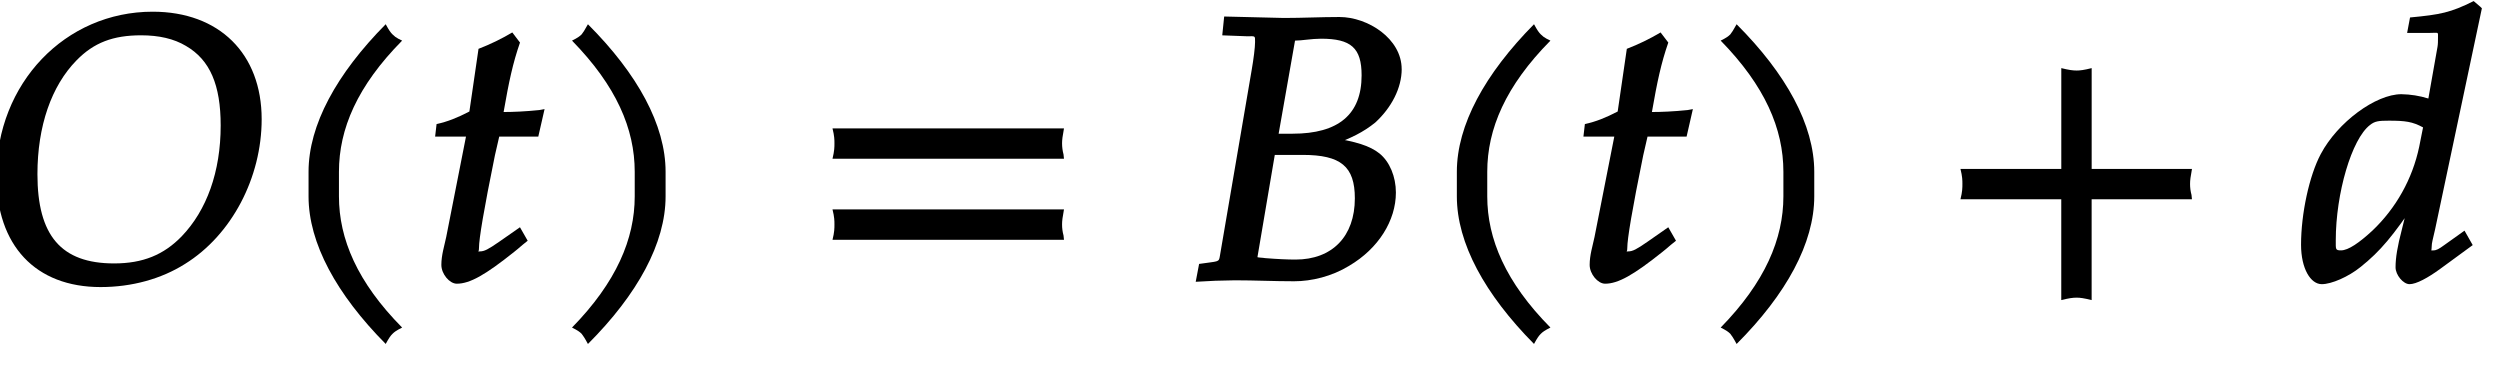
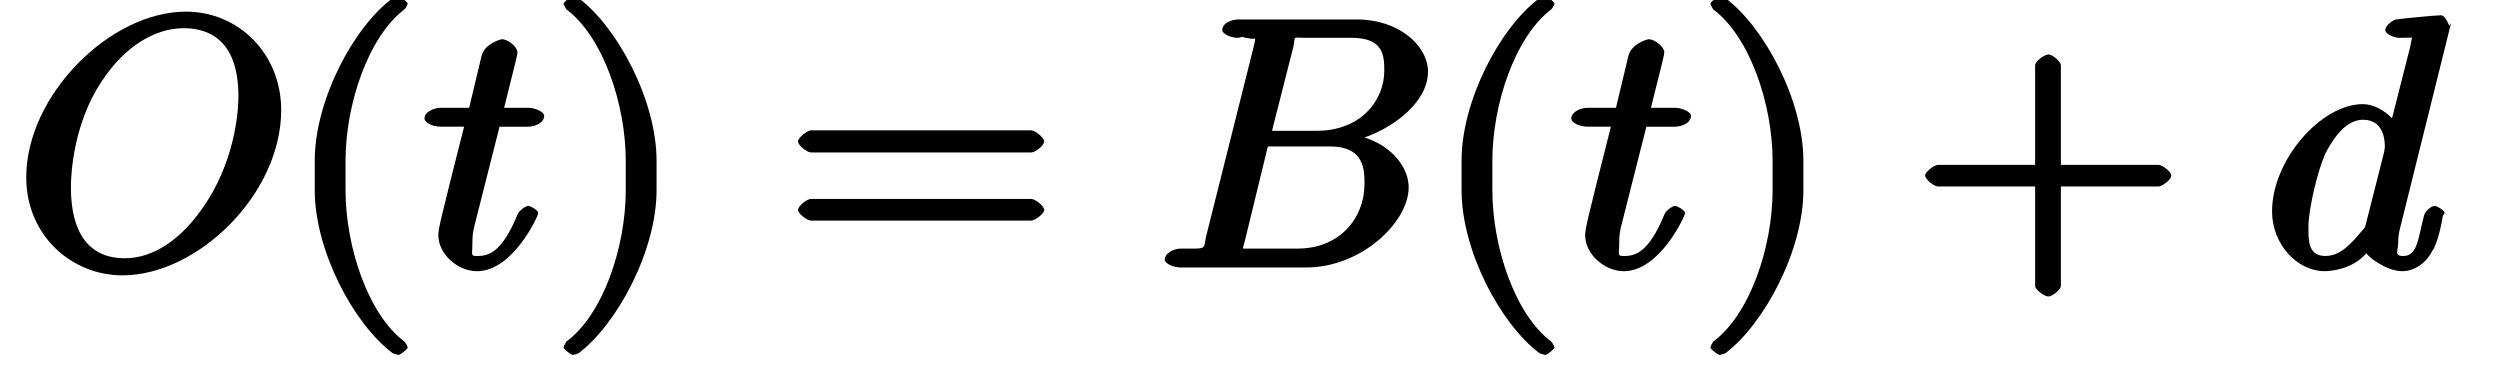
- <svg xmlns="http://www.w3.org/2000/svg" xmlns:xlink="http://www.w3.org/1999/xlink" width="108" height="16" viewBox="0 0 81 12">
+ <svg xmlns="http://www.w3.org/2000/svg" xmlns:xlink="http://www.w3.org/1999/xlink" width="111px" height="17px" viewBox="0 0 83 13">
  <defs>
    <symbol overflow="visible" id="a">
-       <path d="M9.078-5.219c0-2.125-1.375-3.484-3.531-3.484-2.828 0-5.063 2.312-5.063 5.328C.484-1.125 1.75.219 3.86.219c1.016 0 1.97-.266 2.735-.75C8.109-1.47 9.078-3.328 9.078-5.22zm-1.328.203c0 1.5-.453 2.75-1.266 3.594-.578.594-1.25.875-2.187.875-1.719 0-2.484-.906-2.484-2.89 0-1.563.453-2.86 1.265-3.688.563-.578 1.188-.813 2.094-.813.578 0 1.062.11 1.453.344.781.453 1.125 1.266 1.125 2.578zm0 0" />
+       <path d="M9.031-5.344c0-1.922-1.453-3.343-3.234-3.343-2.578 0-5.422 2.843-5.422 5.624C.375-1.077 1.922.267 3.641.267c2.546 0 5.39-2.75 5.39-5.61zm-1.453-.468c0 .859-.266 2.64-1.453 4.109-.563.719-1.406 1.39-2.406 1.39-1.188 0-1.828-.828-1.828-2.406 0-.531.109-2.187 1.03-3.578.813-1.25 1.86-1.828 2.798-1.828.984 0 1.86.531 1.86 2.313zm0 0" />
    </symbol>
    <symbol overflow="visible" id="b">
-       <path d="M4.203-7.828a.735.735 0 01-.187-.14c-.063-.063-.11-.126-.22-.329-1.593 1.61-2.5 3.266-2.5 4.781v.797c0 1.516.907 3.172 2.5 4.781.11-.203.157-.265.22-.328.062-.062.125-.109.312-.203C2.875.063 2.281-1.344 2.281-2.719v-.797c0-1.39.594-2.78 2.047-4.25zm0 0" />
+       <path d="M4.156 2.719c0-.047-.078-.172-.11-.203-1.234-.922-2-3.22-2-5.141v-1c0-1.906.767-4.203 2-5.14a.457.457 0 00.11-.188c0-.063-.25-.25-.312-.25a1.01 1.01 0 00-.203.062C2.312-8.156 1-5.67 1-3.625v1C1-.578 2.313 1.906 3.64 2.906c.016.016.188.063.204.063.062 0 .312-.203.312-.25zm0 0" />
    </symbol>
    <symbol overflow="visible" id="c">
-       <path d="M3.703-5.516c-.453.047-.86.063-1.156.063.172-.984.297-1.578.531-2.25l-.25-.328a7.16 7.16 0 01-1.094.531l-.296 2.031c-.391.203-.704.328-1.063.407l-.047.406h1l-.64 3.25C.625-1.11.53-.813.53-.5c0 .297.266.61.5.61.422 0 .922-.282 1.86-1.032.218-.172.14-.125.437-.36l-.25-.437-.672.469c-.36.25-.484.313-.625.313-.093 0-.031.046-.031-.11 0-.297.156-1.234.516-3l.14-.61h1.266l.203-.89zm0 0" />
+       <path d="M4.14-5.156c0-.125-.312-.266-.53-.266H2.78c.39-1.562.453-1.797.453-1.875 0-.203-.328-.453-.53-.453-.032 0-.579.14-.688.563l-.422 1.765H.64c-.25 0-.563.14-.563.36 0 .156.297.28.531.28h.813C.594-1.515.547-1.311.547-1.093c0 .64.656 1.219 1.312 1.219 1.22 0 2.079-1.875 2.079-1.969 0-.11-.282-.25-.329-.25-.109 0-.328.172-.375.297C2.72-.547 2.281-.39 1.875-.39c-.25 0-.172-.03-.172-.421 0-.282.016-.375.063-.579l.859-3.39h.953c.25 0 .563-.125.563-.375zm0 0" />
    </symbol>
    <symbol overflow="visible" id="d">
-       <path d="M3.766-2.719v-.797c0-1.515-.907-3.171-2.516-4.78-.11.202-.156.265-.203.327-.063.063-.125.11-.313.203 1.438 1.47 2.032 2.86 2.032 4.25v.797c0 1.375-.594 2.781-2.032 4.25.188.094.25.14.313.203.047.063.094.125.203.329C2.86.452 3.766-1.204 3.766-2.72zm0 0" />
+       <path d="M3.64-2.625v-1c0-2.047-1.328-4.531-2.64-5.516a.774.774 0 00-.203-.062c-.063 0-.313.187-.313.25 0 .031.079.172.094.187 1.25.938 2.016 3.235 2.016 5.141v1c0 1.922-.766 4.219-2.016 5.14-.015.032-.094.157-.094.204 0 .047.25.25.313.25A.774.774 0 001 2.906c1.313-1 2.64-3.484 2.64-5.531zm0 0" />
    </symbol>
    <symbol overflow="visible" id="e">
-       <path d="M8.266-4.078a1.419 1.419 0 01-.047-.36c0-.109.015-.234.062-.484h-7.5c.063.25.063.375.063.484 0 .125 0 .235-.063.5h7.5zm0 2.625a1.332 1.332 0 01-.047-.36c0-.109.015-.234.062-.484h-7.5c.063.25.063.375.063.485 0 .125 0 .25-.063.5h7.5zm0 0" />
+       <path d="M8.828-4.281c0-.125-.312-.375-.437-.375H.906c-.125 0-.437.25-.437.375 0 .14.312.375.437.375h7.485c.125 0 .437-.235.437-.375zm0 2.328c0-.14-.312-.375-.437-.375H.906c-.125 0-.437.234-.437.375 0 .125.312.36.437.36h7.485c.125 0 .437-.235.437-.36zm0 0" />
    </symbol>
    <symbol overflow="visible" id="f">
-       <path d="M6.813-6.844c0-.984-1.094-1.687-2.016-1.687-.594 0-1.203.031-1.797.031l-1.938-.047-.062.61.797.03c.281 0 .266-.03.266.188 0 .172-.047.547-.11.907L.922-.782C.89-.577.875-.624.25-.531L.14.048A21.28 21.28 0 011.407 0c.64 0 1.266.031 1.922.031.563 0 1.219-.156 1.781-.5.954-.562 1.516-1.469 1.516-2.375 0-.515-.203-1-.531-1.265-.313-.25-.766-.391-1.594-.516v.266c.688-.25 1.063-.438 1.453-.75.531-.485.86-1.125.86-1.735zM5.296-2.656c0 1.234-.734 1.984-1.922 1.984-.25 0-.594-.015-.984-.047-.079-.015-.22-.015-.25-.031l.562-3.313h.906c1.235 0 1.688.375 1.688 1.407zm.219-3.985c0 1.266-.75 1.891-2.235 1.891h-.453l.531-3.016c.22 0 .532-.062.844-.062.969 0 1.313.297 1.313 1.187zm0 0" />
+       <path d="M9.234-6.64c0-.891-.984-1.782-2.421-1.782H2.796c-.235 0-.547.125-.547.36 0 .14.313.265.531.265l.14-.031s.11.031.313.062c.22.016.125-.093.125.063 0 .047-.015.078-.046.219l-1.61 6.421c-.11.47.063.422-.875.422-.203 0-.531.141-.531.375 0 .141.312.266.531.266h4.266c1.89 0 3.484-1.547 3.484-2.719 0-.86-.875-1.687-2.047-1.812v.265c1.25-.234 2.703-1.25 2.703-2.375zM7.75-6.689c0 1.047-.828 2.047-2.281 2.047H3.937l.72-2.828c.093-.422-.063-.328.452-.328h1.532c1.062 0 1.109.578 1.109 1.11zm-.672 3.844c0 1.188-.86 2.203-2.266 2.203h-1.89c-.125-.015.031.11.031 0 0-.03 0-.046.063-.265l.78-3.203h2.11c1.14 0 1.172.75 1.172 1.265zm0 0" />
    </symbol>
    <symbol overflow="visible" id="g">
-       <path d="M8.266-2.766a1.332 1.332 0 01-.047-.359c0-.11.015-.234.062-.484h-3.25v-3.266c-.25.063-.375.078-.484.078-.125 0-.25-.016-.5-.078v3.266H.78c.063.25.063.375.063.484 0 .125 0 .25-.063.5h3.266V.641c.25-.063.375-.079.5-.079.11 0 .234.016.484.079v-3.266h3.25zm0 0" />
+       <path d="M8.828-3.125c0-.125-.312-.36-.437-.36H5.078v-3.374c0-.141-.297-.375-.422-.375-.14 0-.453.234-.453.375v3.375H.906c-.125 0-.437.234-.437.359 0 .14.312.375.437.375h3.297V.625c0 .125.313.36.453.36.125 0 .422-.235.422-.36V-2.75h3.313c.125 0 .437-.234.437-.375zm0 0" />
    </symbol>
    <symbol overflow="visible" id="h">
-       <path d="M5.875-8.86l-.219-.187c-.75.375-1.078.438-2.062.531l-.094.5h.75c.281 0 .25-.046.25.157 0 .109 0 .203-.016.296L4.188-5.89a3.109 3.109 0 00-.875-.14c-.829 0-2.063.906-2.61 1.937-.375.703-.64 1.938-.64 2.938C.063-.375.374.125.734.125c.313 0 .86-.234 1.266-.563.64-.515 1.031-.984 1.844-2.187l-.25-.094-.266 1.078c-.14.532-.203.907-.203 1.22 0 .25.25.546.453.546.219 0 .594-.203 1-.5l1.047-.766-.266-.468-.656.468c-.172.125-.25.172-.36.172-.093 0-.046.031-.046-.14 0-.094.031-.204.11-.547l1.515-7.157zM4.031-5.03l-.14.703A5.233 5.233 0 012.375-1.61c-.422.39-.781.64-1.016.64-.187 0-.171-.031-.171-.328 0-1.516.515-3.281 1.109-3.734.156-.125.281-.14.61-.14.53 0 .765.03 1.109.218zm0 0" />
+       <path d="M6.297-8.203s-.125-.36-.281-.36c-.188 0-1.313.11-1.516.141-.094 0-.375.203-.375.36 0 .14.313.265.484.265.579 0 .407-.047.407.078l-.047.235-.719 2.828h.406c-.218-.438-.765-.89-1.297-.89-1.406 0-3.078 1.89-3.078 3.64 0 1.125.86 2.031 1.781 2.031.25 0 .97-.078 1.422-.61.032.094.657.61 1.22.61.421 0 .827-.297 1.015-.688l.062-.093c.203-.438.297-1.094.297-1.094l.063-.094c0-.11-.297-.25-.329-.25-.125 0-.343.188-.375.344-.203.781-.218 1.36-.703 1.36-.328 0-.171-.188-.171-.422 0-.282.03-.375.078-.579l1.718-6.906zm-2.188 4.11c0 .062-.015.14-.03.202l-.595 2.344c-.062.203 0 .14-.187.344-.531.656-.875.812-1.203.812-.594 0-.578-.53-.578-1 0-.593.328-1.968.593-2.515.375-.703.782-1.11 1.266-1.11.766 0 .734.844.734.922zm0 0" />
    </symbol>
  </defs>
-   <use xlink:href="#a" x="-.6" y="9.082" />
-   <use xlink:href="#b" x="8.701" y="9.082" />
-   <use xlink:href="#c" x="13.77" y="9.082" />
-   <use xlink:href="#d" x="17.799" y="9.082" />
-   <use xlink:href="#e" x="26.192" y="9.082" />
-   <use xlink:href="#f" x="38.601" y="9.082" />
-   <use xlink:href="#b" x="45.906" y="9.082" />
-   <use xlink:href="#c" x="50.975" y="9.082" />
+   <use xlink:href="#a" x="-.425" y="9.082" />
+   <use xlink:href="#b" x="8.745" y="9.082" />
+   <use xlink:href="#c" x="13.395" y="9.082" />
+   <use xlink:href="#d" x="17.711" y="9.082" />
+   <use xlink:href="#e" x="25.685" y="9.082" />
+   <use xlink:href="#f" x="38.31" y="9.082" />
+   <use xlink:href="#b" x="47.683" y="9.082" />
+   <use xlink:href="#c" x="52.333" y="9.082" />
+   <use xlink:href="#d" x="56.649" y="9.082" />
  <g>
-     <use xlink:href="#d" x="55.016" y="9.082" />
+     <use xlink:href="#g" x="63.954" y="9.082" />
  </g>
  <g>
-     <use xlink:href="#g" x="62.739" y="9.082" />
-   </g>
-   <g>
-     <use xlink:href="#h" x="74.491" y="9.082" />
+     <use xlink:href="#h" x="75.921" y="9.082" />
  </g>
</svg>
